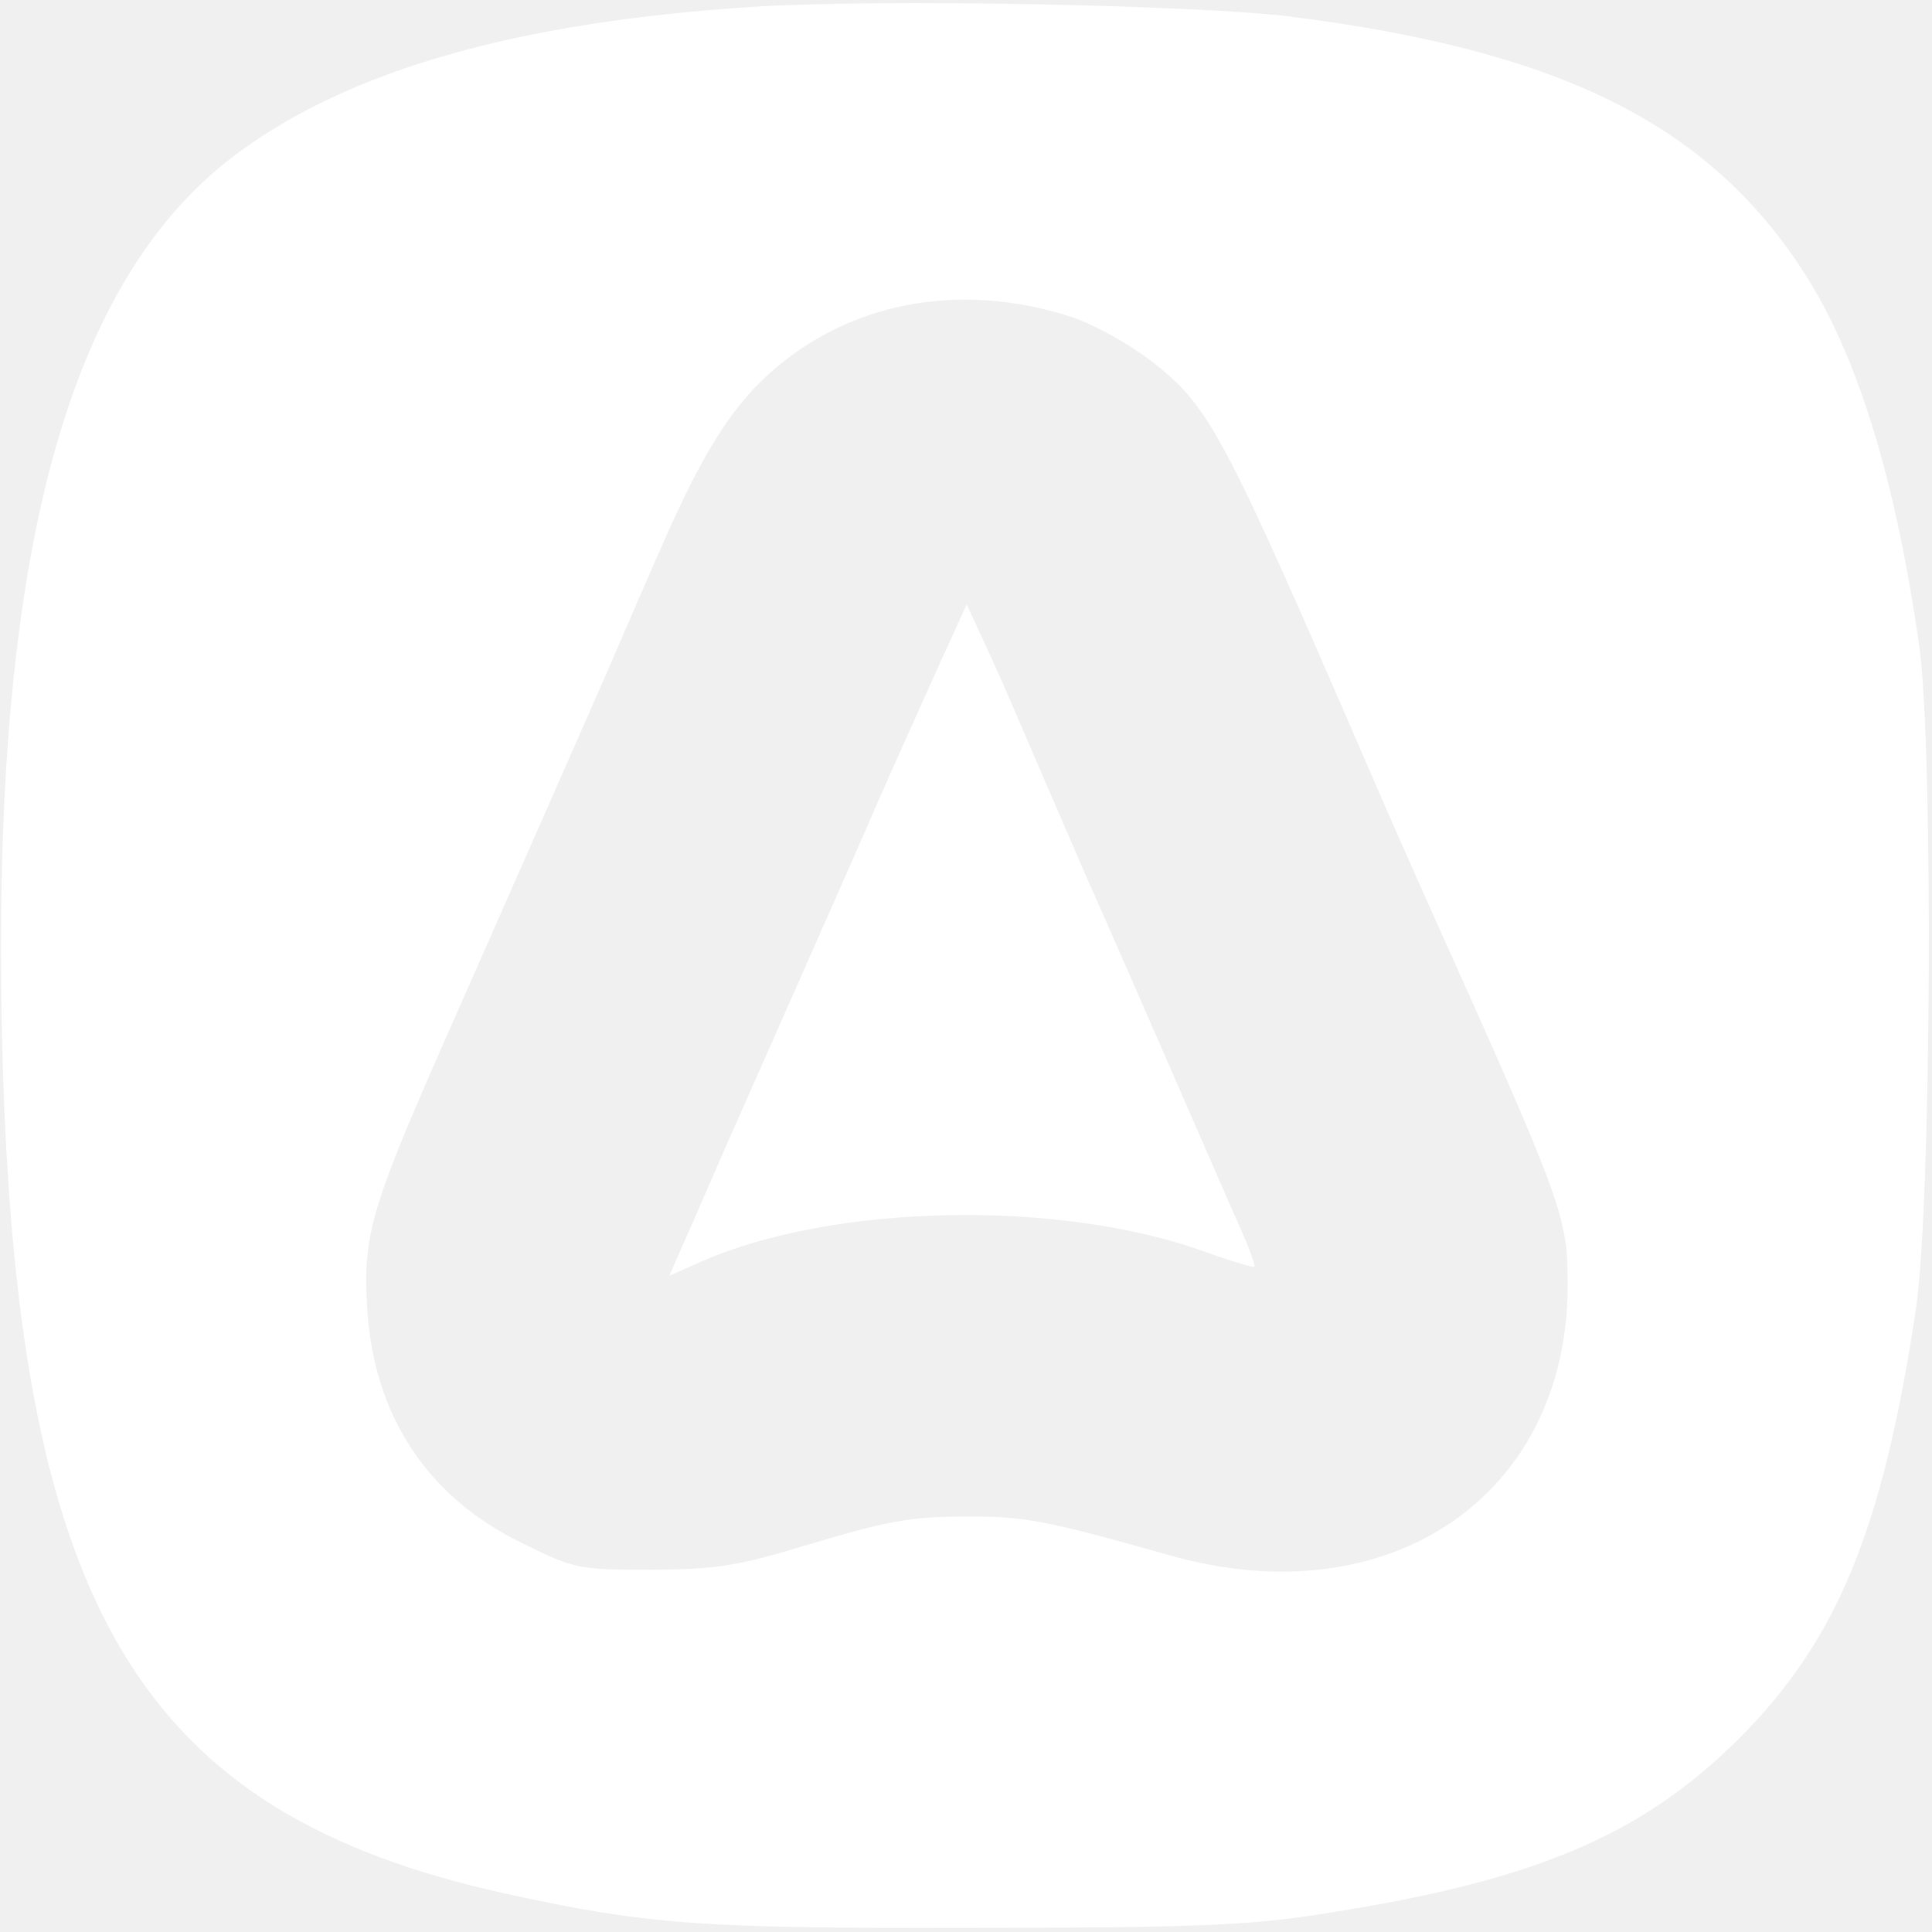
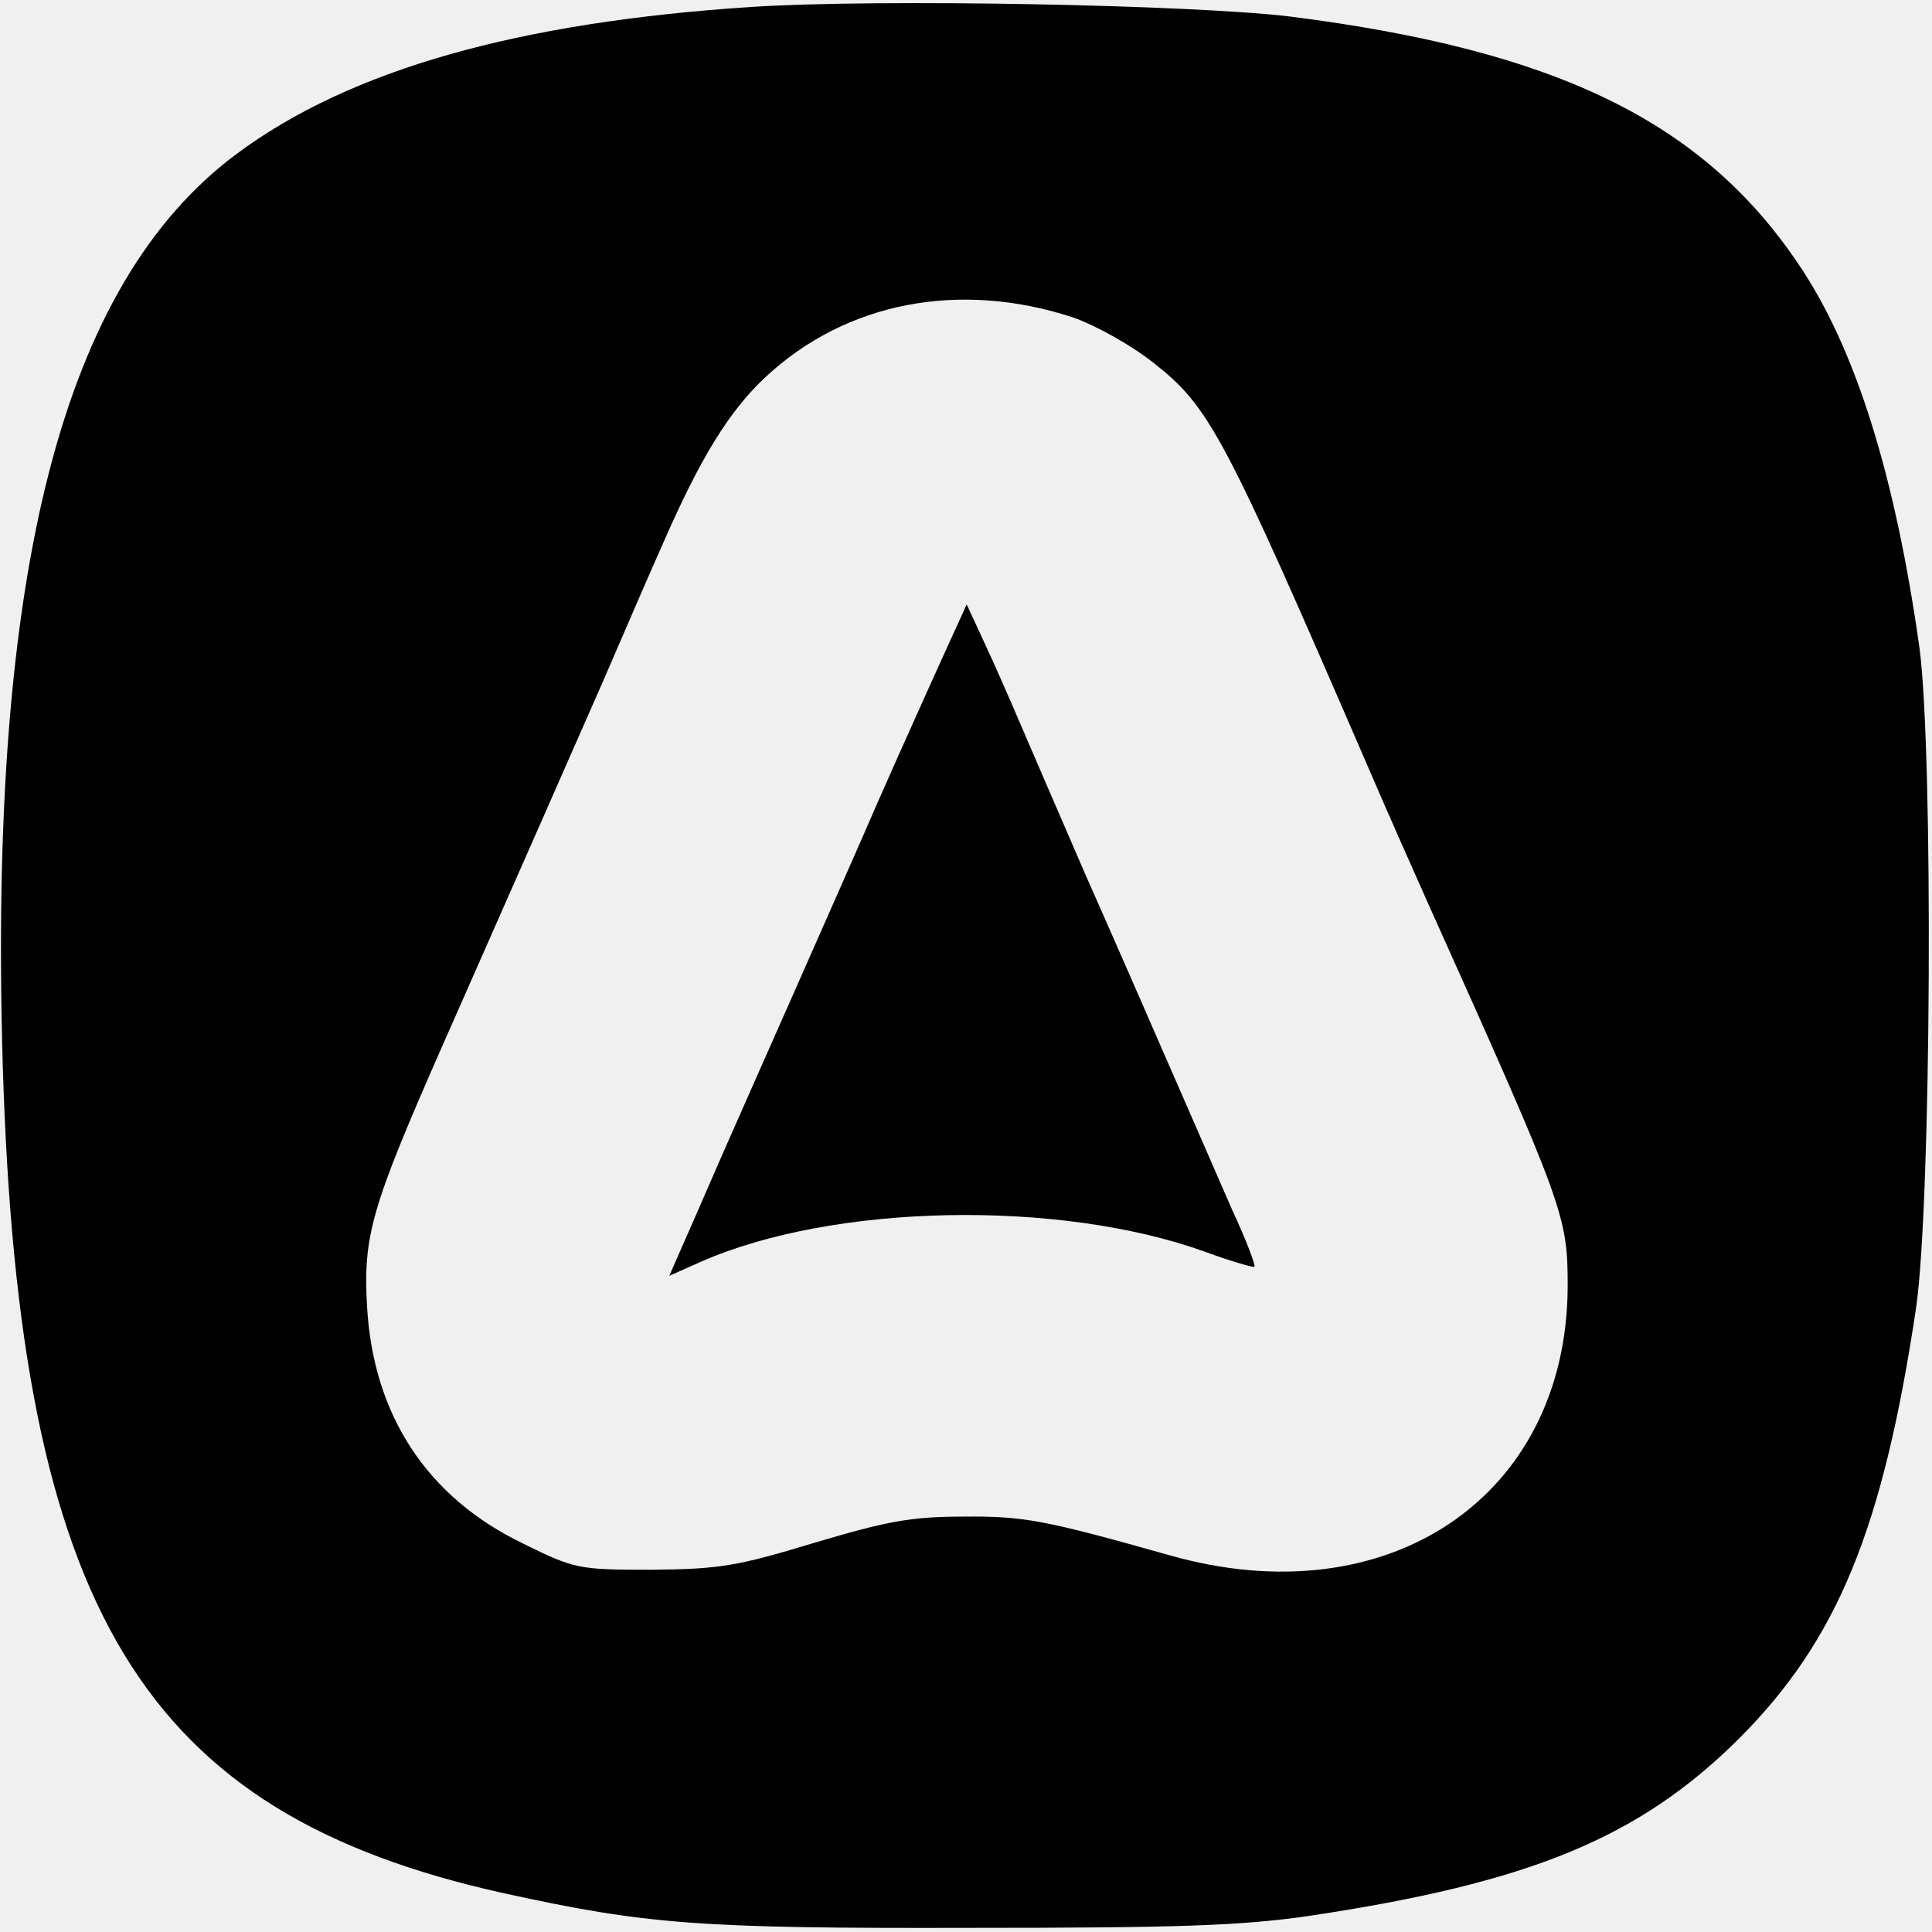
<svg xmlns="http://www.w3.org/2000/svg" version="1.0" viewBox="0 0 280 280" preserveAspectRatio="xMidYMid meet">
-   <g transform="translate(0,280) scale(0.1,-0.1)" fill="#fff" stroke="none">
+   <g transform="translate(0,280) scale(0.1,-0.1)" stroke="none">
    <path d="M1090 2790 c-339 -22 -583 -91 -747 -213 -253 -188 -360 -605 -339 -1321 24 -791 202 -1084 727 -1200 206 -45 281 -51 674 -50 301 0 392 3 490 17 322 48 480 113 625 257 143 143 209 304 257 625 22 153 25 802 5 955 -35 249 -92 433 -174 555 -139 208 -351 312 -738 361 -140 17 -595 26 -780 14z m465 -450 c34 -12 84 -40 117 -66 81 -64 101 -101 310 -584 27 -63 67 -153 88 -200 199 -443 202 -452 202 -556 -2 -304 -261 -478 -577 -388 -181 51 -211 57 -300 56 -75 0 -111 -7 -215 -38 -112 -34 -137 -38 -235 -39 -107 0 -112 1 -187 38 -139 67 -217 186 -226 343 -6 103 6 144 109 378 137 310 175 397 234 531 31 72 70 162 87 200 53 121 95 190 148 239 116 108 280 140 445 86z" />
    <path d="M1365 1845 c-20 -44 -40 -89 -45 -100 -5 -11 -27 -60 -49 -110 -21 -49 -76 -173 -121 -275 -45 -102 -98 -221 -117 -265 -19 -44 -41 -94 -49 -112 l-14 -32 45 20 c192 85 520 91 731 15 38 -14 70 -23 72 -22 2 2 -12 39 -32 82 -19 44 -59 135 -89 204 -30 69 -86 197 -125 285 -38 88 -81 187 -95 220 -14 33 -37 85 -51 115 l-25 54 -36 -79z" />
  </g>
</svg>
